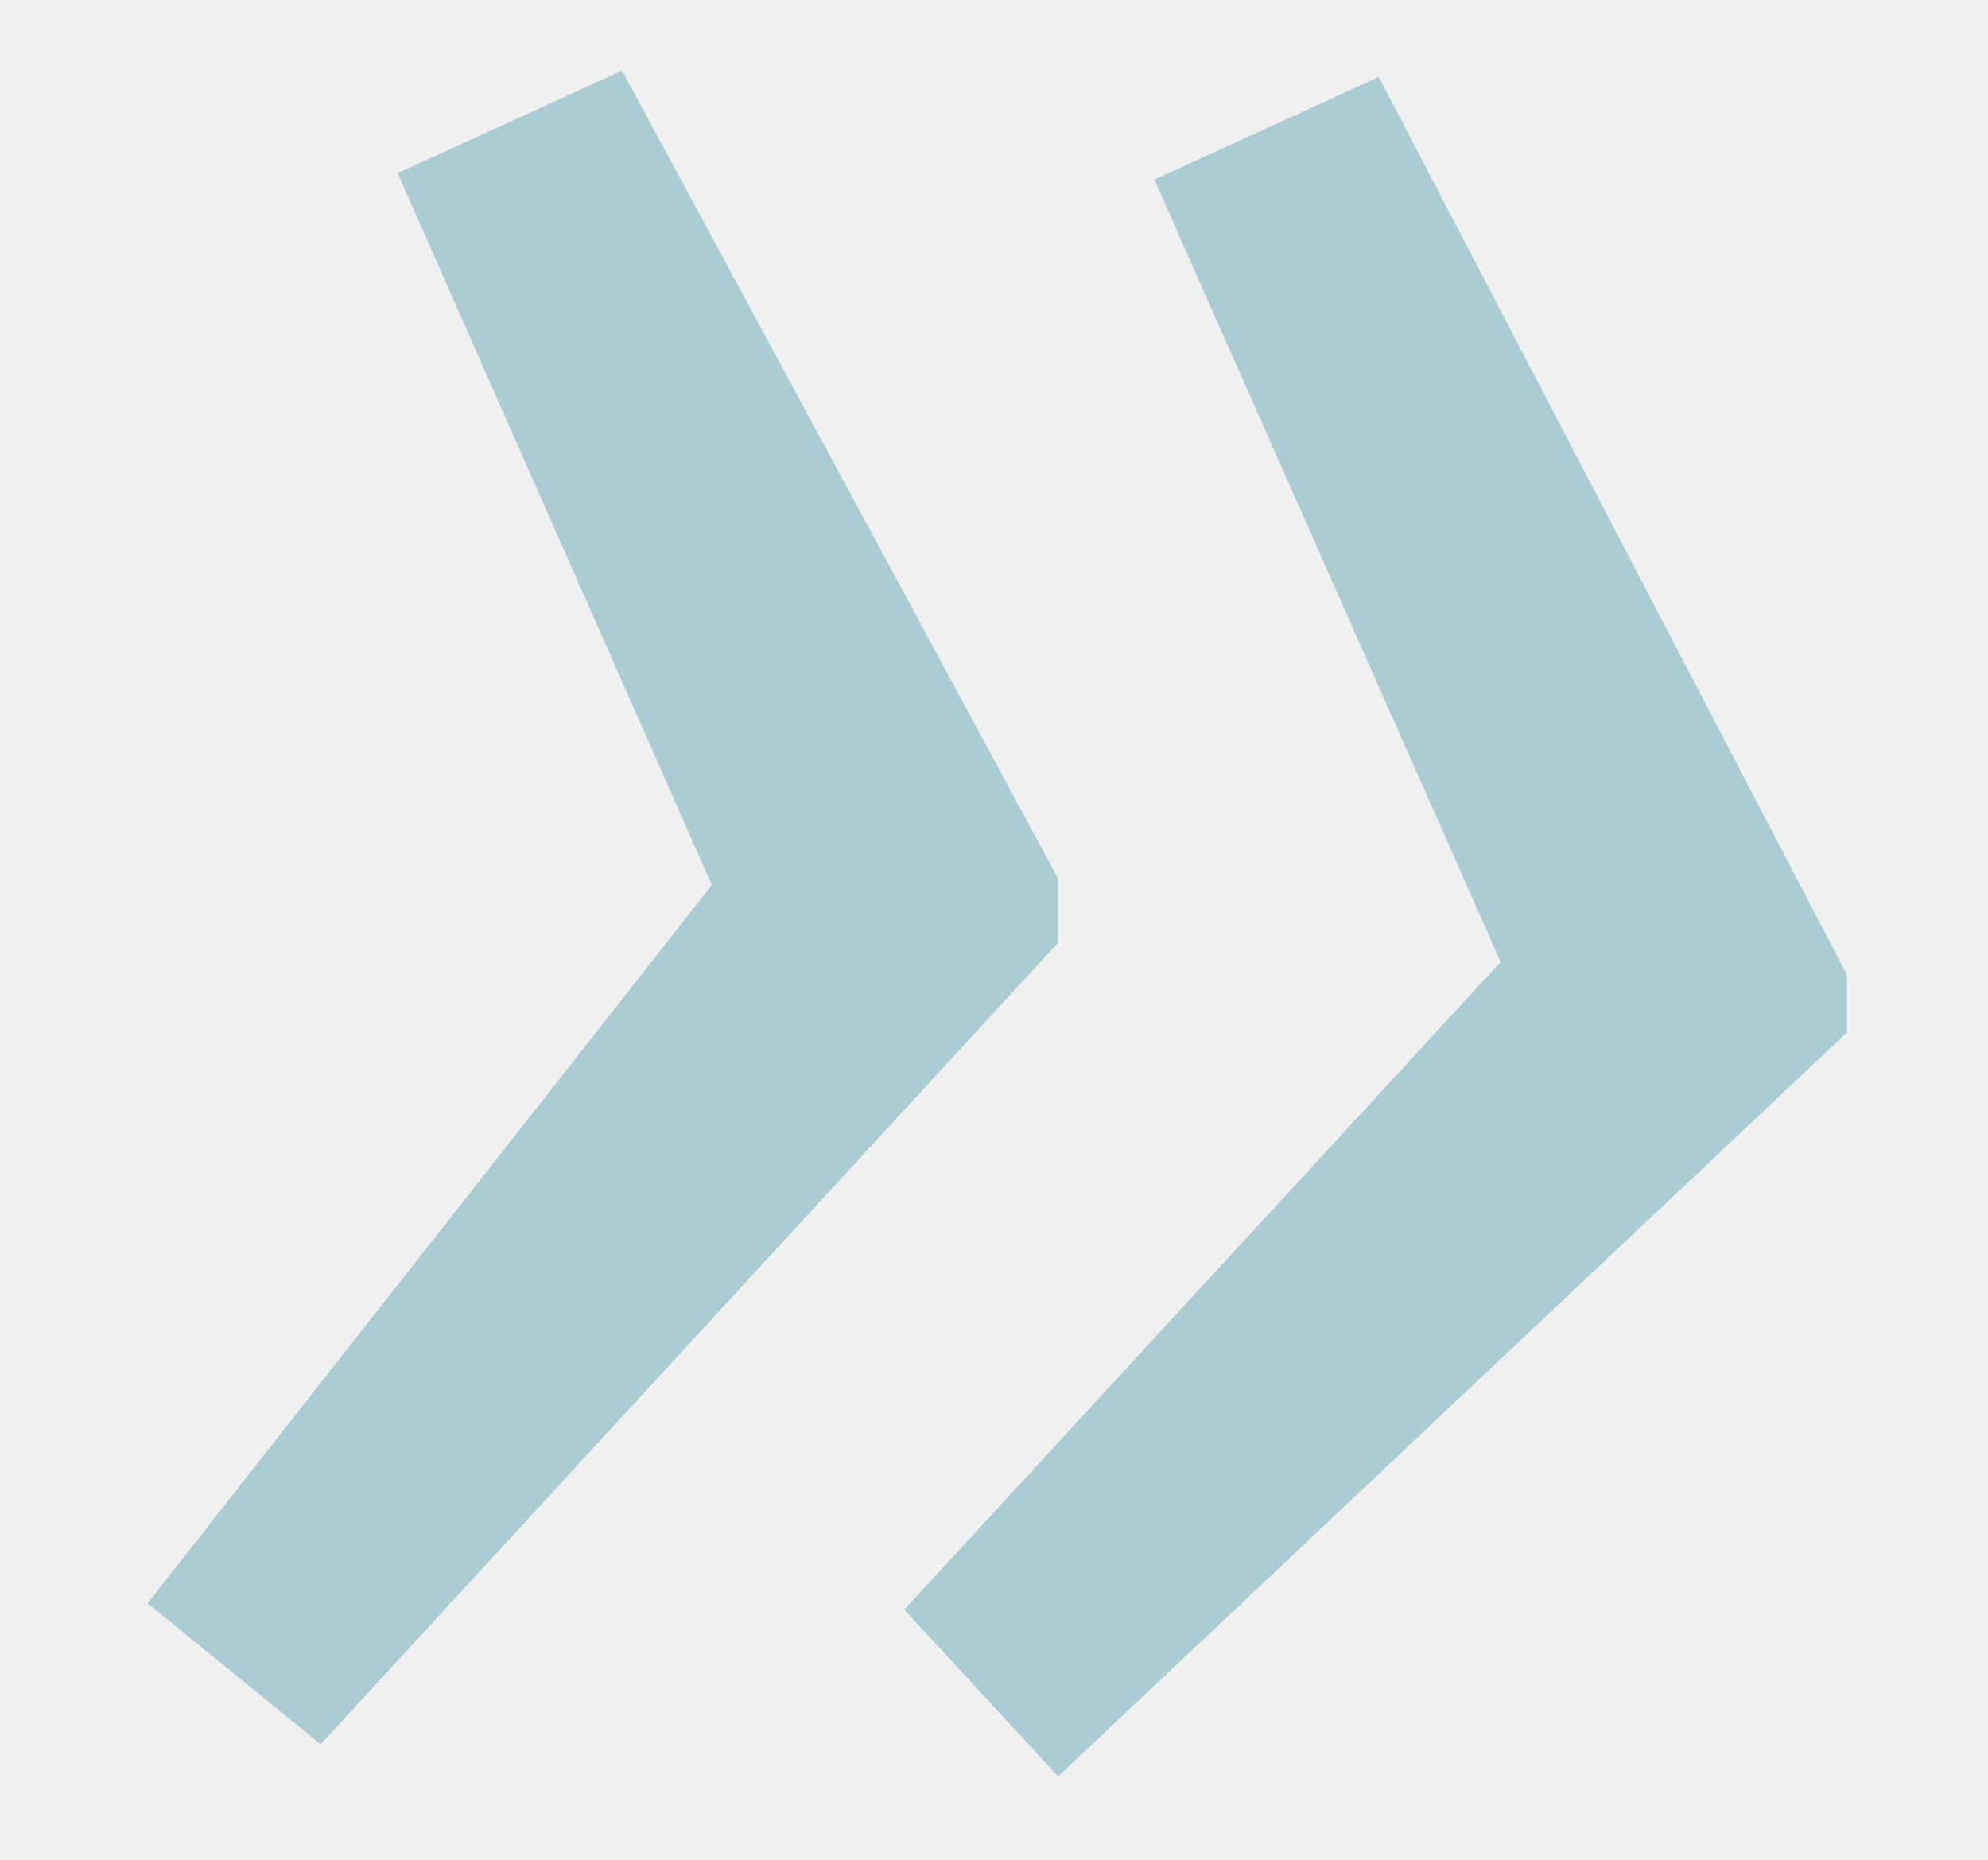
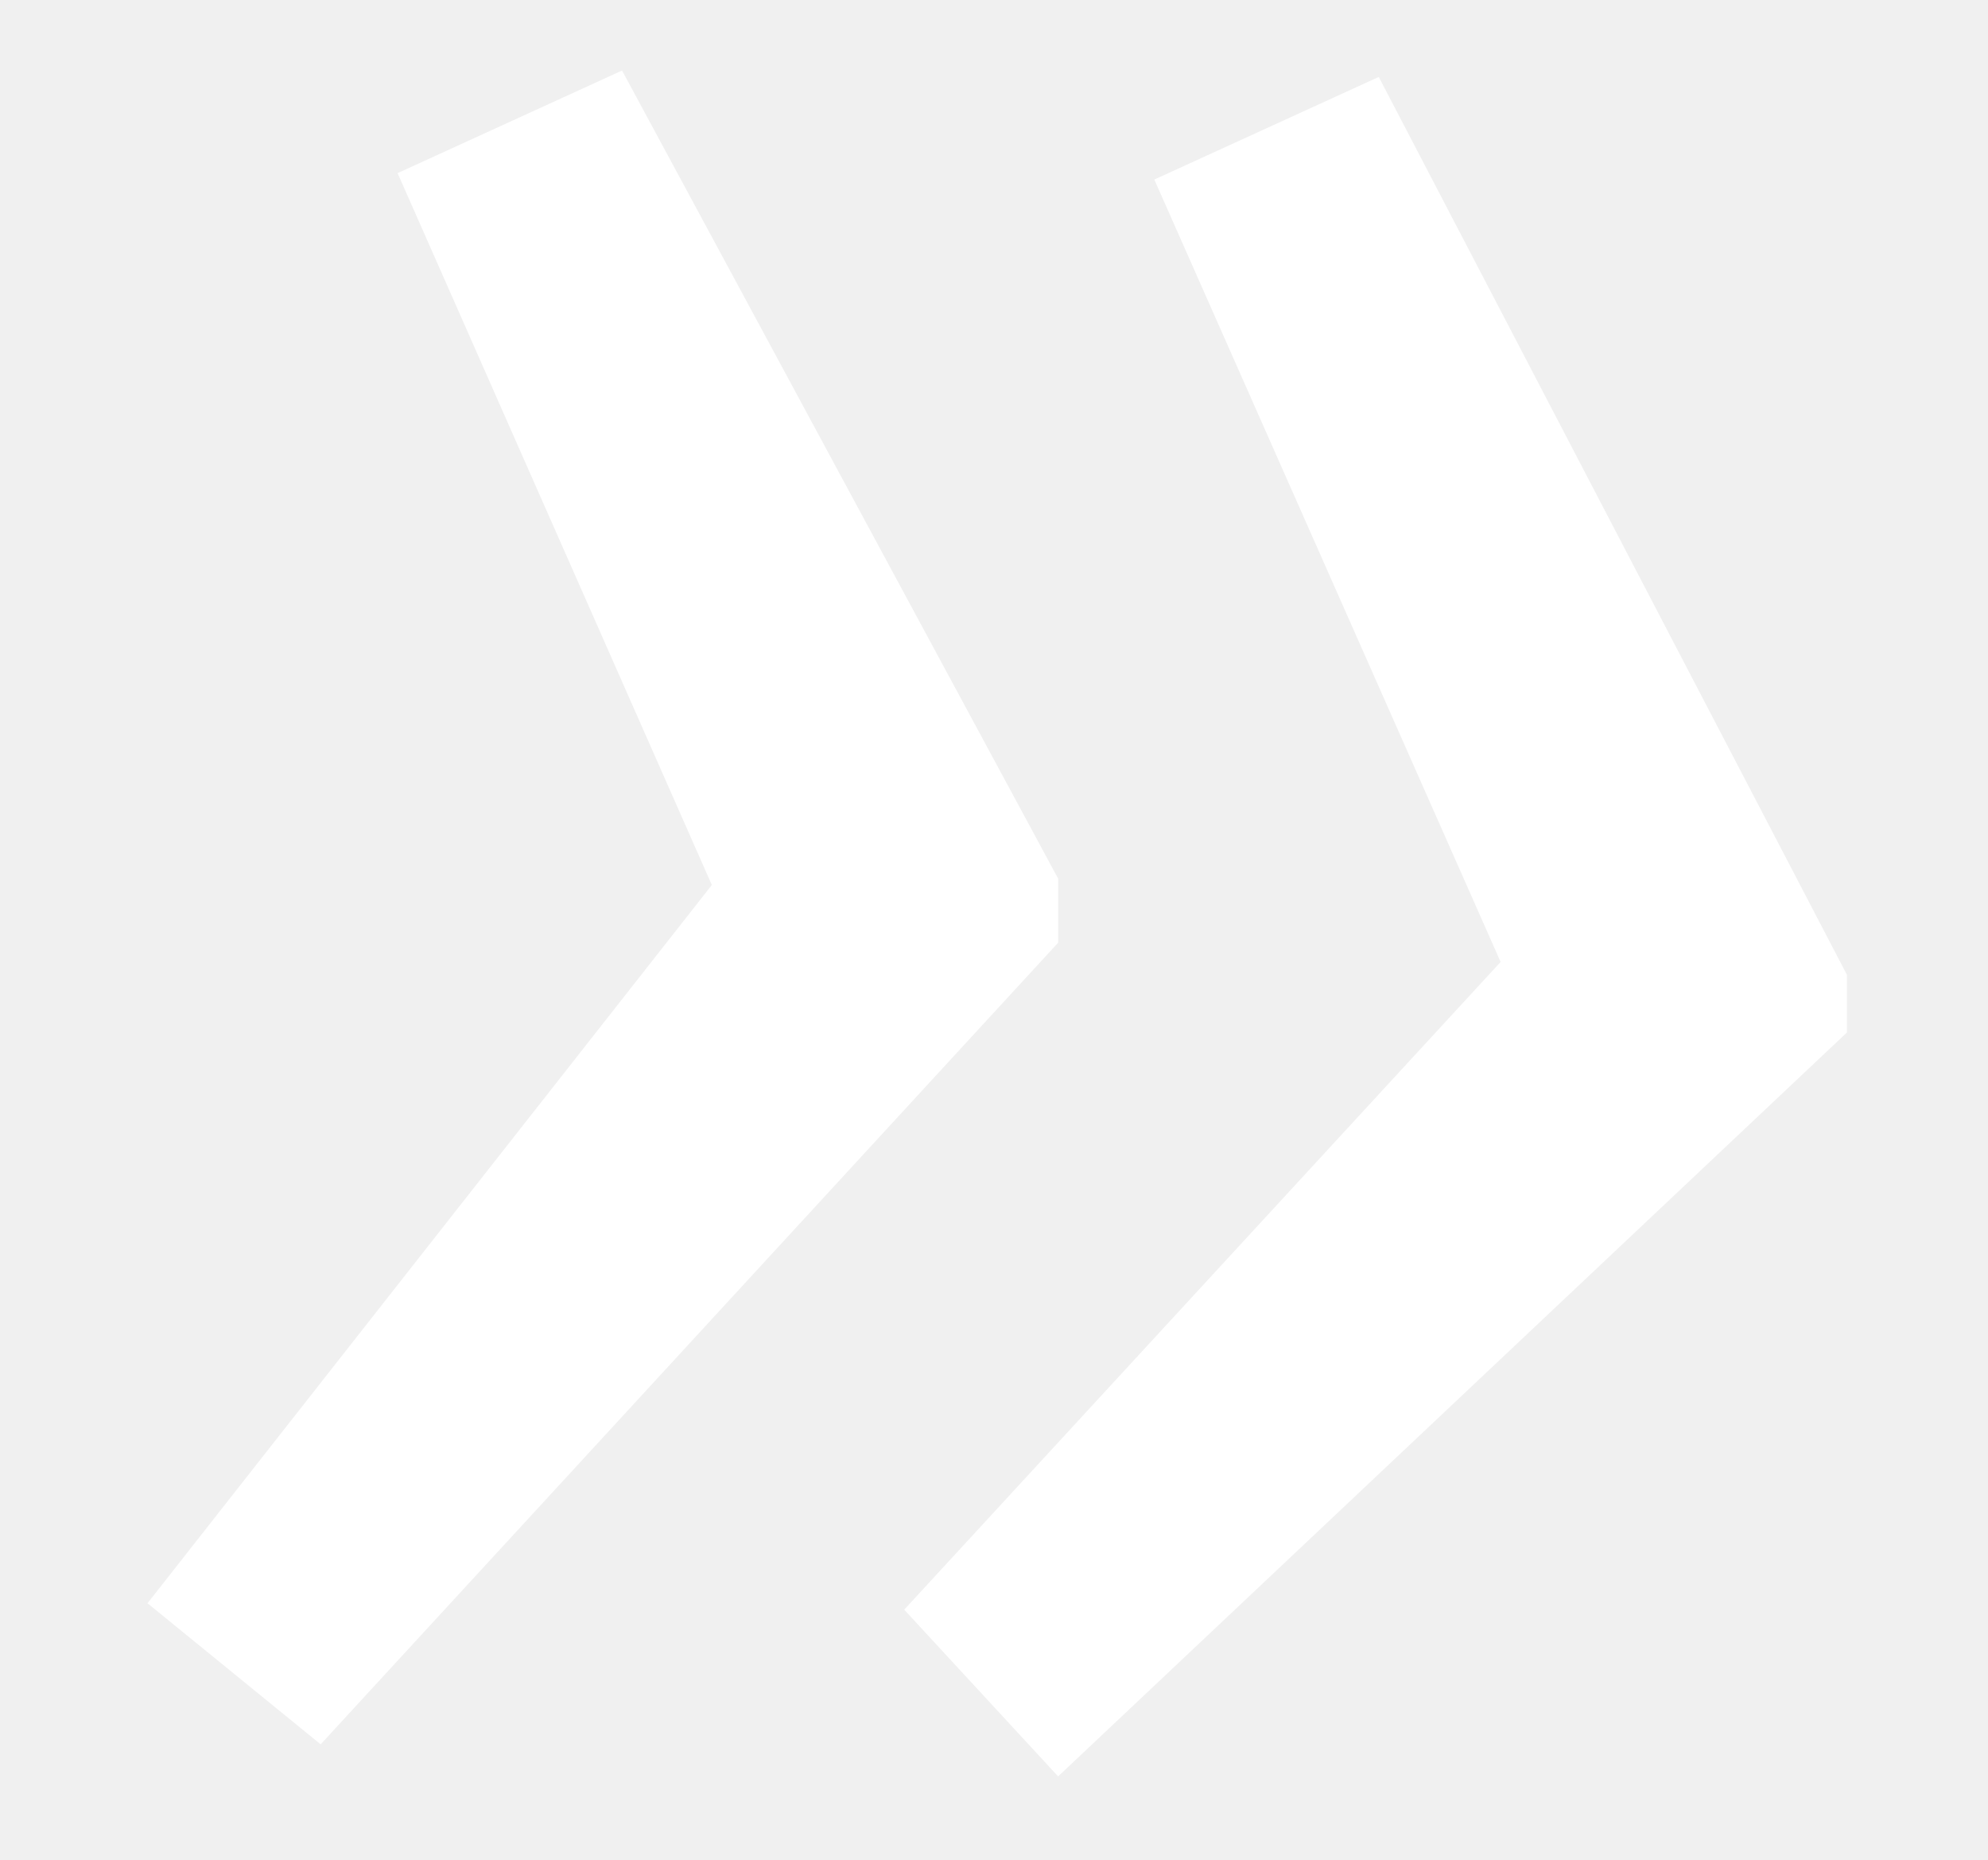
<svg xmlns="http://www.w3.org/2000/svg" version="1.1" id="Calque_1" x="0px" y="0px" viewBox="0 0 31 29" style="enable-background:new 0 0 31 29;" xml:space="preserve">
-   <style type="text/css">
- 	.st0{opacity:0.3;}
- 	.st1{enable-background:new    ;}
- 	.st2{fill:#0D7A93;}
- </style>
-   <g id="New---Carole" class="st0">
-     <g id="D_Perspective_Home" transform="translate(-1079, -1527)">
+   <defs>
+     <filter id="themeRecruteur">
+       <feColorMatrix color-interpolation-filters="sRGB" values="0.36 0 0 0 0                           0 0.31 0 0 0                           0 0 0.60 0 0                           0 0 0 1 0 " />
+     </filter>
+     <filter id="themeCandidat">
+       <feColorMatrix color-interpolation-filters="sRGB" values="0.05 0 0 0 0                       0 0.48 0 0 0                       0 0 0.58 0 0                       0 0 0 1 0 " />
+     </filter>
+   </defs>
+   <g id="New---Carole">
+     <g id="D_Perspective_Home" transform="translate(-1079, -1527)" fill="#FFFFFF">
      <g id="Témoignages" transform="translate(0, 1320)">
-         <g class="st1">
-           <path class="st2" d="M1095.5,221.7l-11.5,12.5l-2.7-2.2l8.8-11.2l-4.9-11.1l3.5-1.6l6.8,12.6V221.7z M1107.8,223.1l-12.3,11.6      l-2.4-2.6l9.3-10.1l-5.4-12.2l3.5-1.6l7.3,14V223.1z" />
+         <g>
+           <path d="M1095.5,221.7l-11.5,12.5l-2.7-2.2l8.8-11.2l-4.9-11.1l3.5-1.6l6.8,12.6V221.7z M1107.8,223.1l-12.3,11.6      l-2.4-2.6l9.3-10.1l-5.4-12.2l3.5-1.6l7.3,14V223.1z" />
        </g>
      </g>
    </g>
  </g>
</svg>
